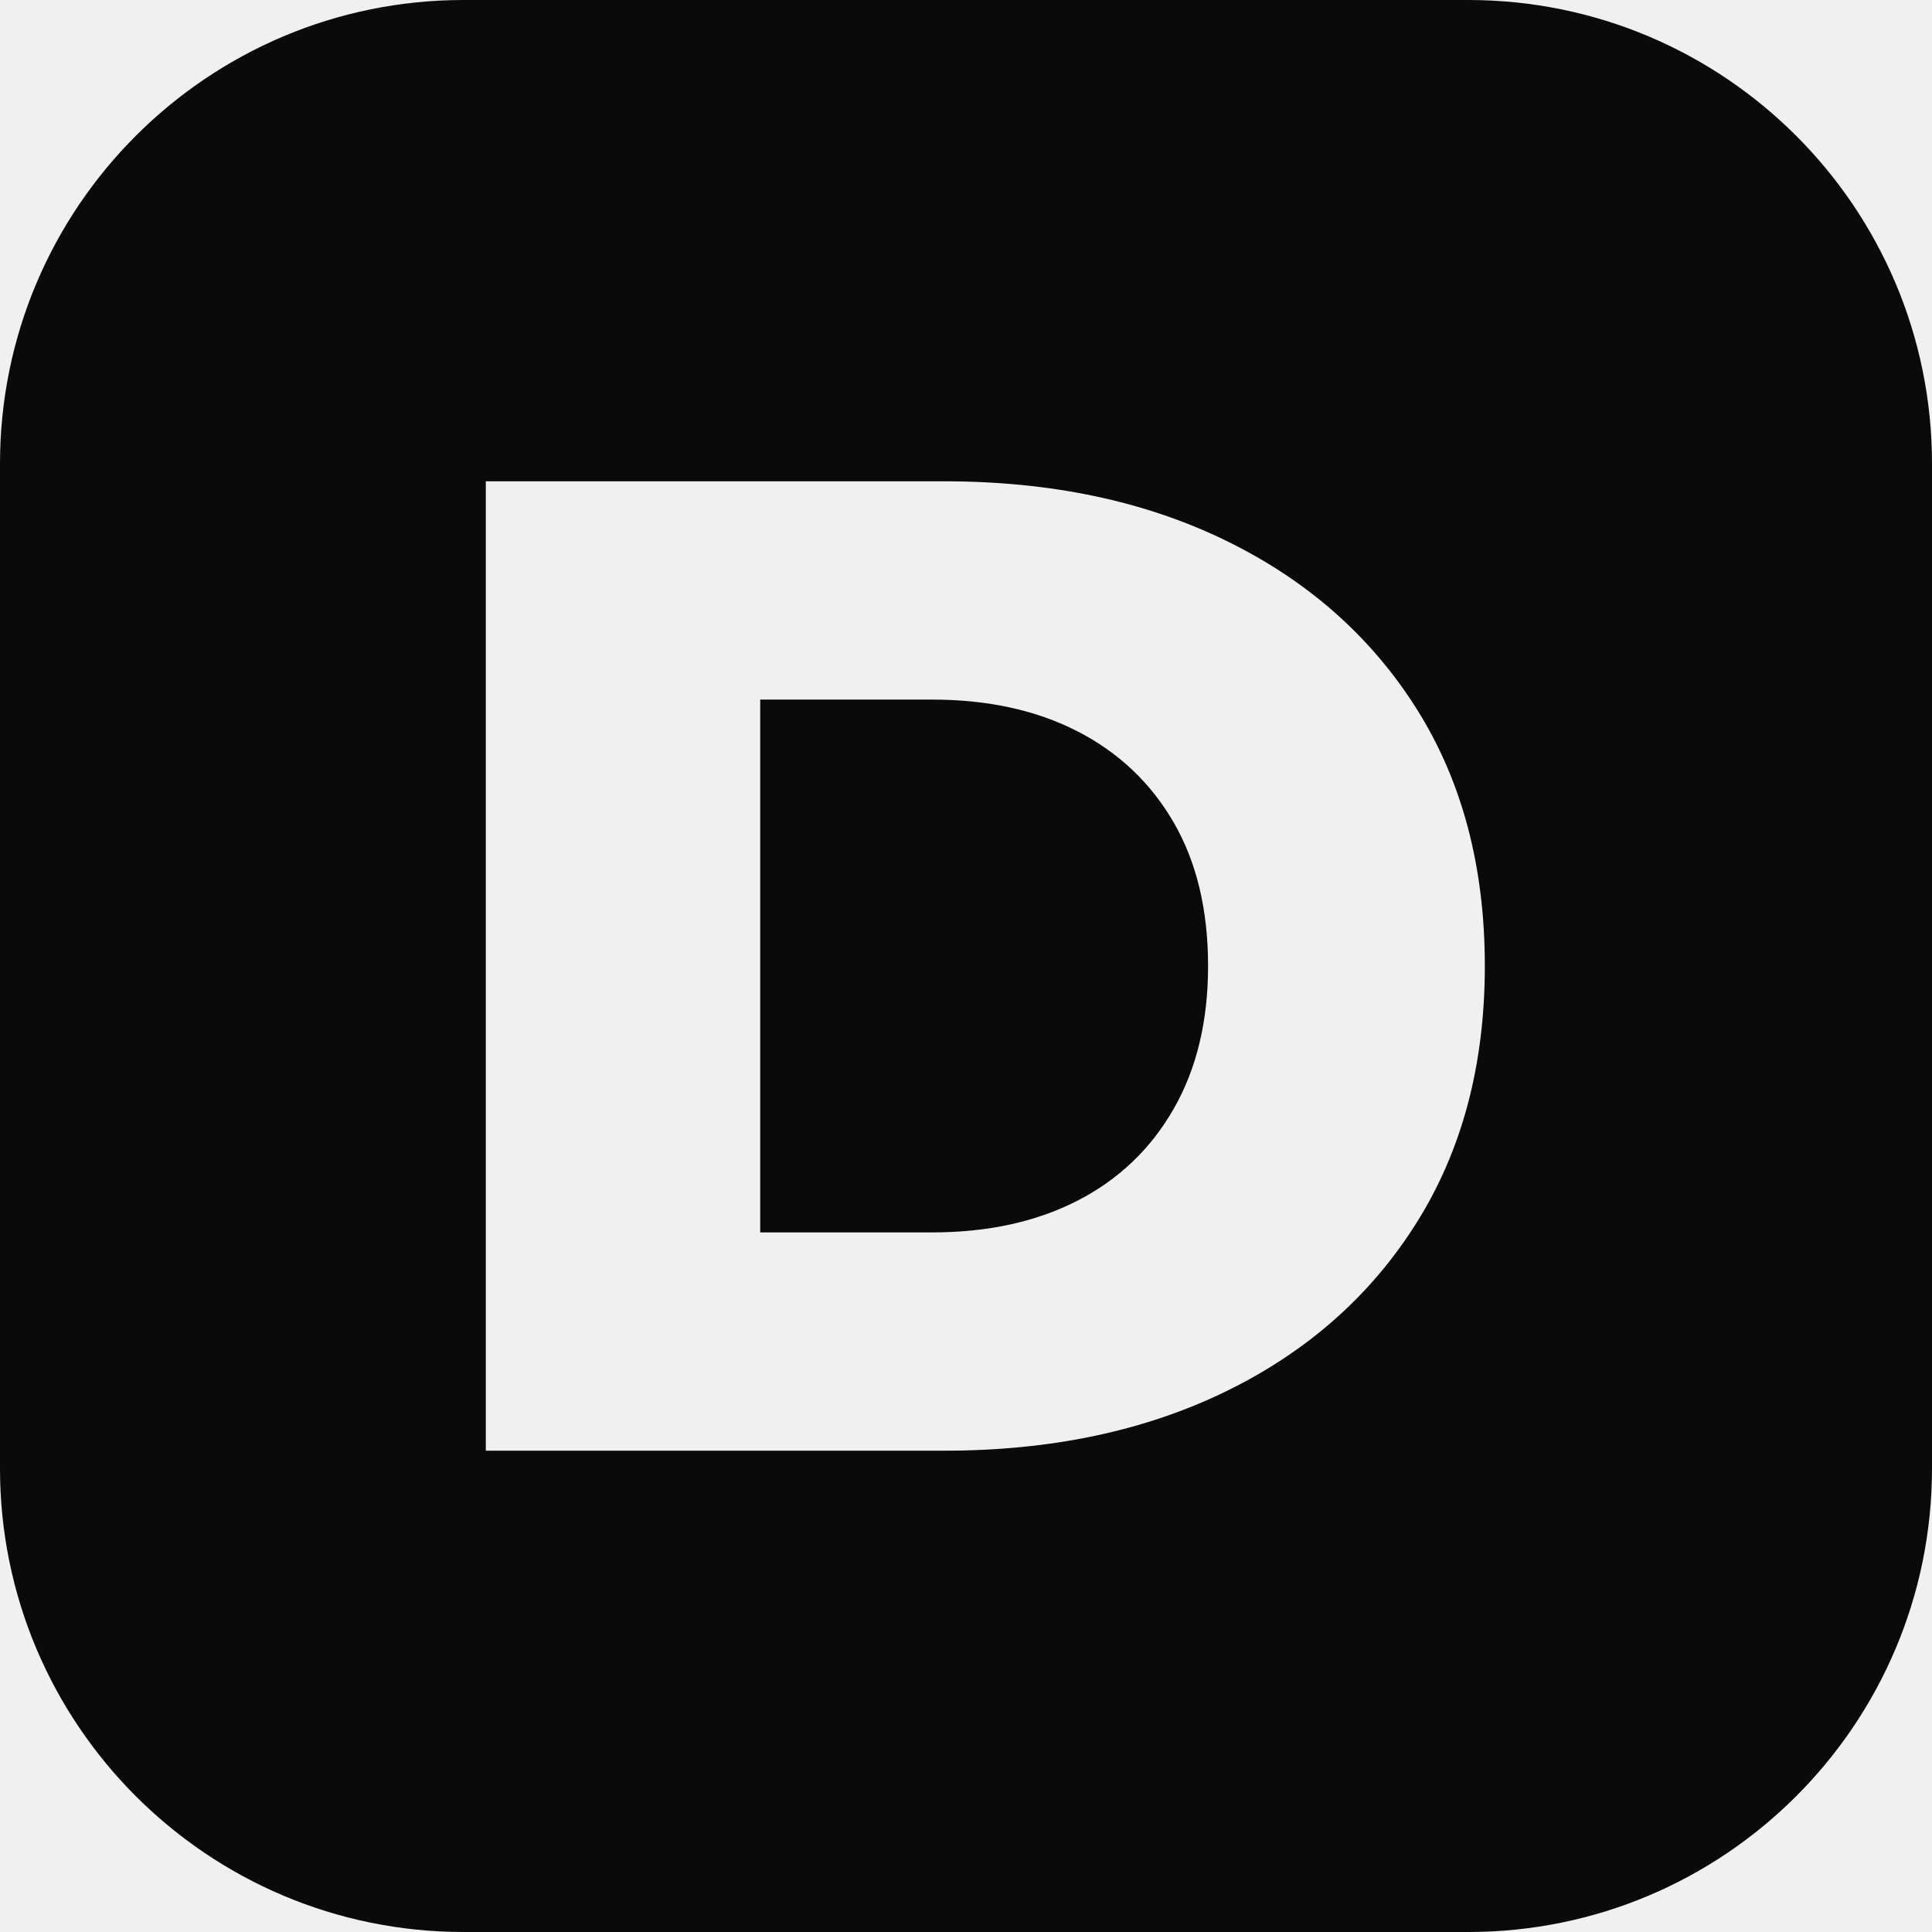
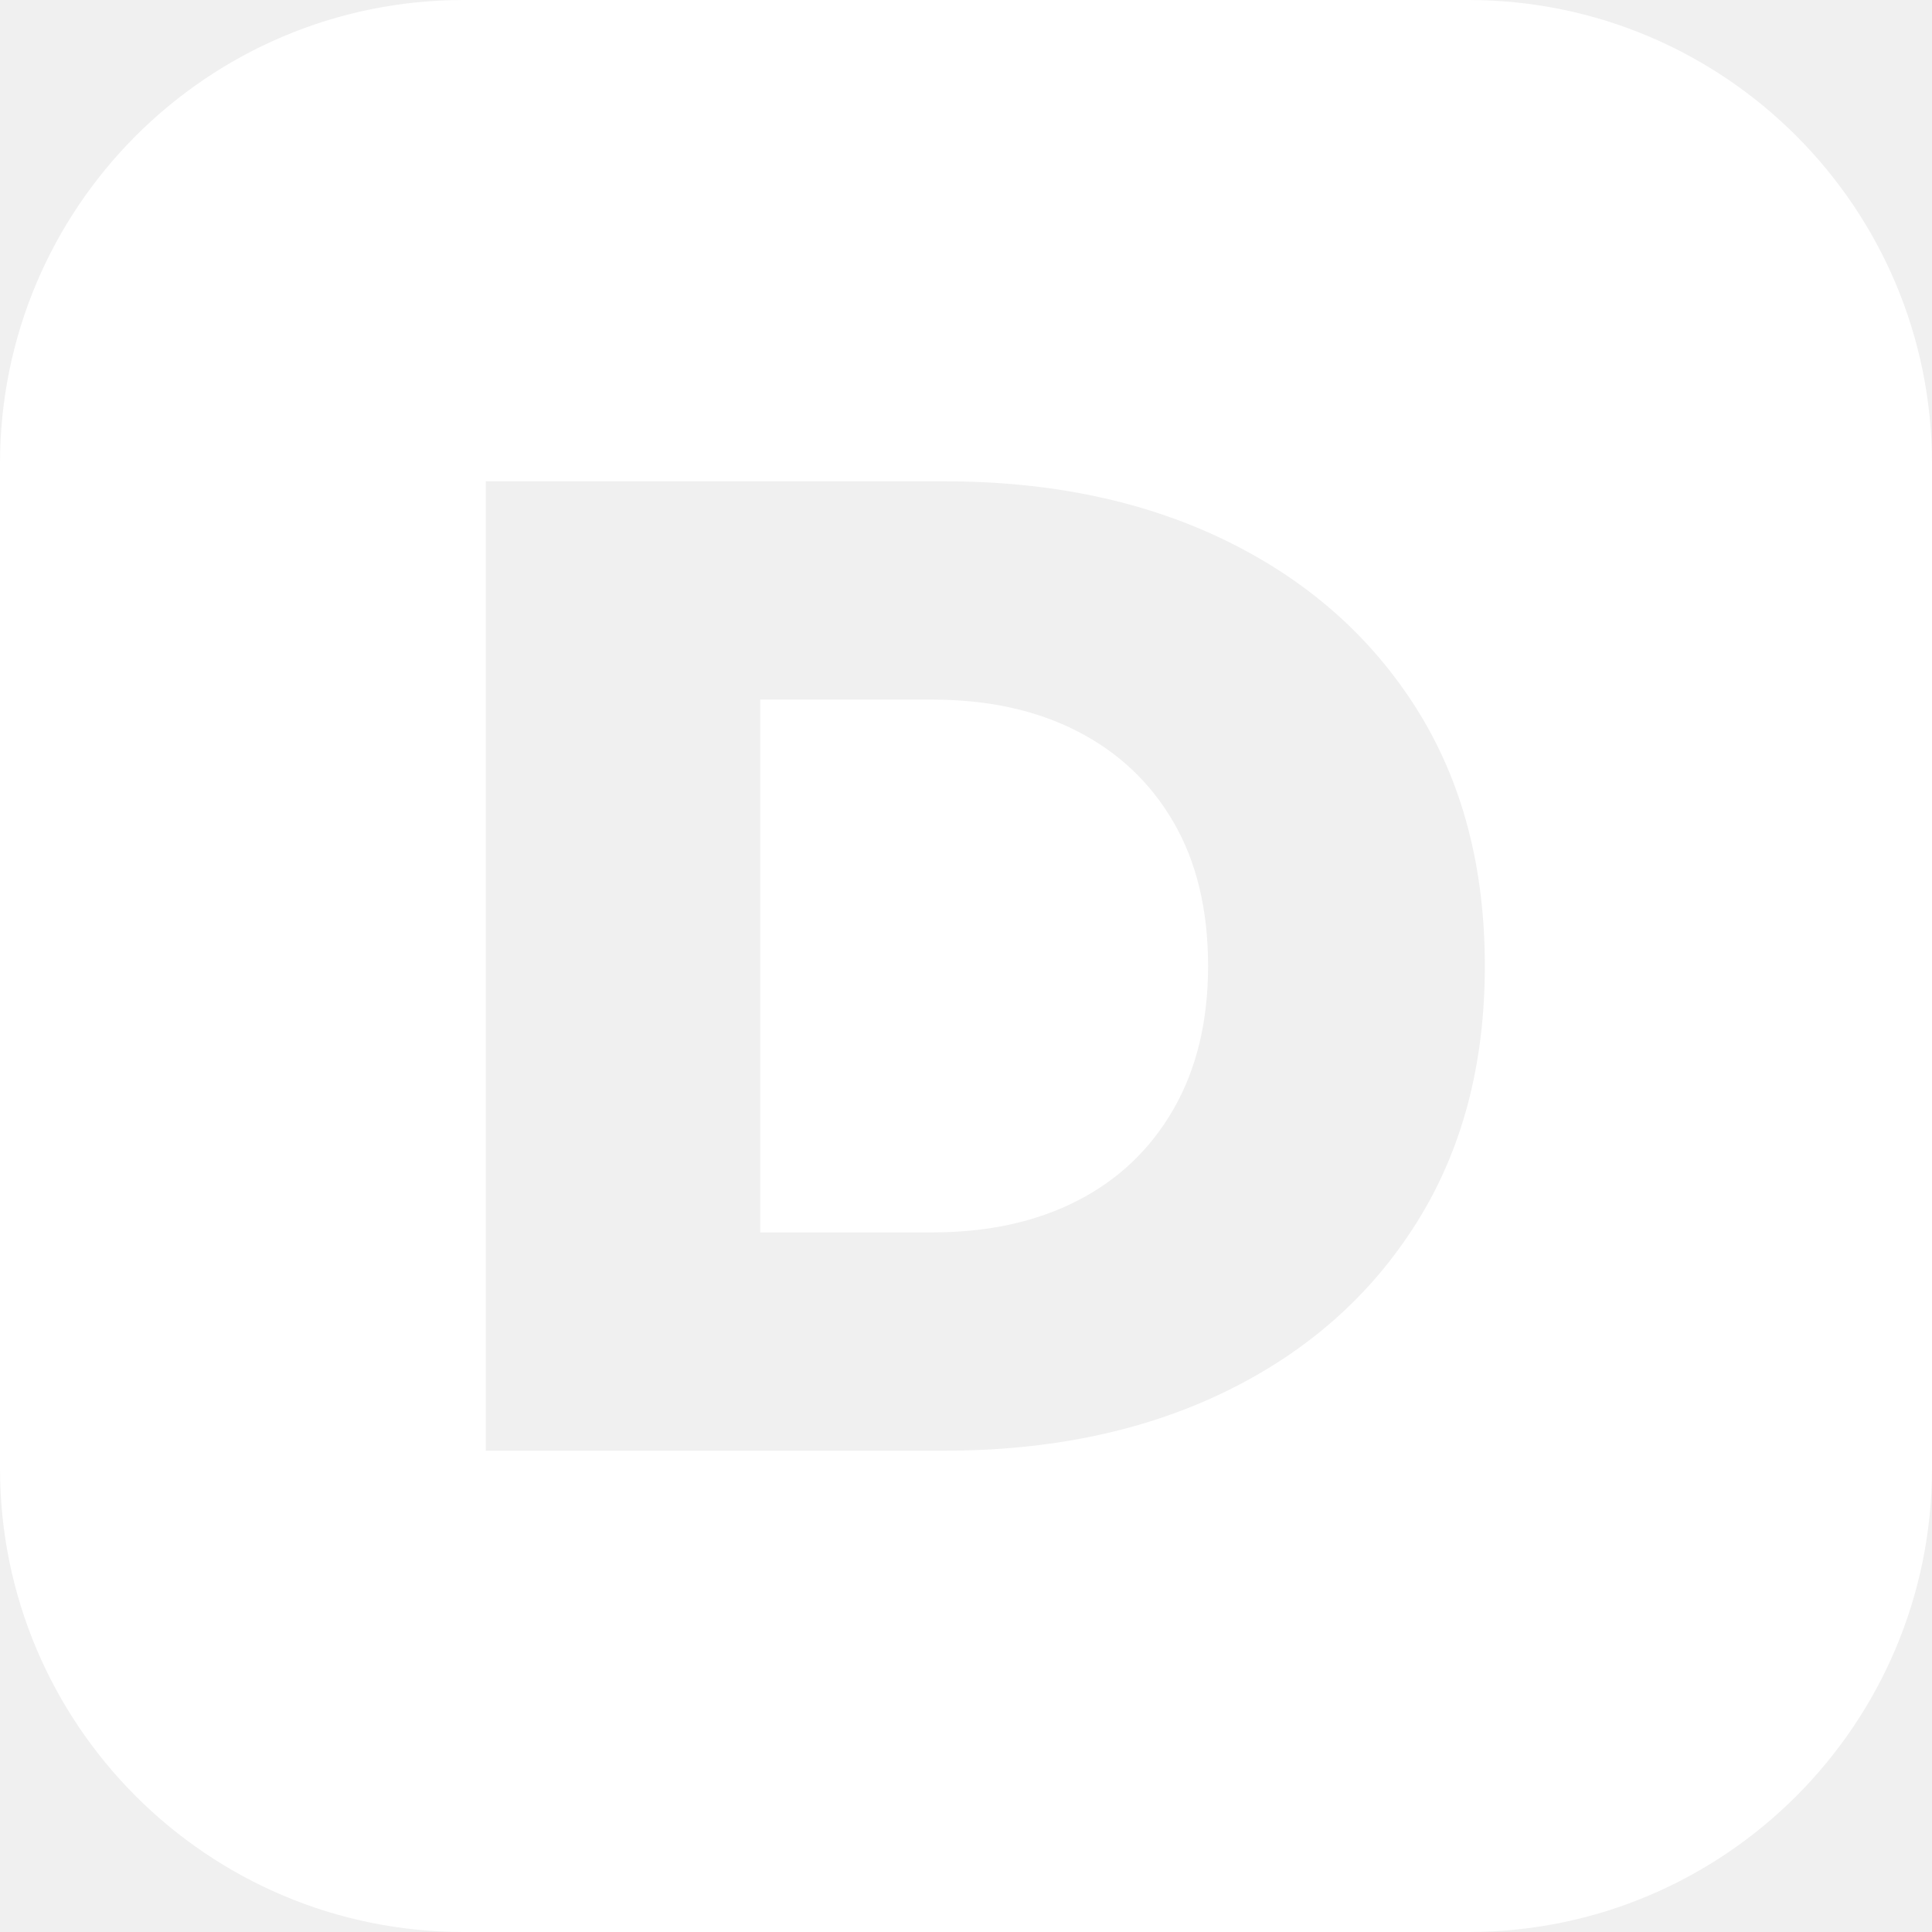
<svg xmlns="http://www.w3.org/2000/svg" viewBox="0 0 64 64" width="64" height="64" role="img" aria-label="Djie Production">
-   <style>
-     path {
-       fill: #0A0A0A;
-     }
-     @media (prefers-color-scheme: dark) {
-       path {
-         fill: #FFFFFF;
-       }
-     }
-   </style>
-   <path fill-rule="evenodd" d="M15.36,0 H48.64 A15.36,15.36 0 0 1 64,15.36 V48.64 A15.36,15.36 0 0 1 48.64,64 H15.36 A15.36,15.36 0 0 1 0,48.64 V15.36 A15.36,15.36 0 0 1 15.36,0 Z M16.093 48.056V15.944H31.28Q36.59 15.944 40.623 17.915Q44.656 19.886 46.921 23.471Q49.187 27.057 49.187 32Q49.187 36.912 46.921 40.513Q44.656 44.114 40.623 46.085Q36.59 48.056 31.28 48.056ZM25.183 40.825H30.878Q33.641 40.825 35.689 39.776Q37.737 38.726 38.878 36.735Q40.019 34.745 40.019 32Q40.019 29.21 38.878 27.242Q37.737 25.274 35.689 24.224Q33.641 23.175 30.878 23.175H25.183Z" />
+   <path fill="#FFFFFF" fill-rule="evenodd" d="M15.36,0 H48.64 A15.36,15.36 0 0 1 64,15.36 V48.64 A15.36,15.36 0 0 1 48.64,64 H15.36 A15.36,15.36 0 0 1 0,48.64 V15.36 A15.36,15.36 0 0 1 15.36,0 Z M16.093 48.056V15.944H31.28Q36.59 15.944 40.623 17.915Q44.656 19.886 46.921 23.471Q49.187 27.057 49.187 32Q49.187 36.912 46.921 40.513Q44.656 44.114 40.623 46.085Q36.59 48.056 31.28 48.056ZM25.183 40.825H30.878Q33.641 40.825 35.689 39.776Q37.737 38.726 38.878 36.735Q40.019 34.745 40.019 32Q40.019 29.21 38.878 27.242Q37.737 25.274 35.689 24.224Q33.641 23.175 30.878 23.175H25.183Z" />
</svg>
